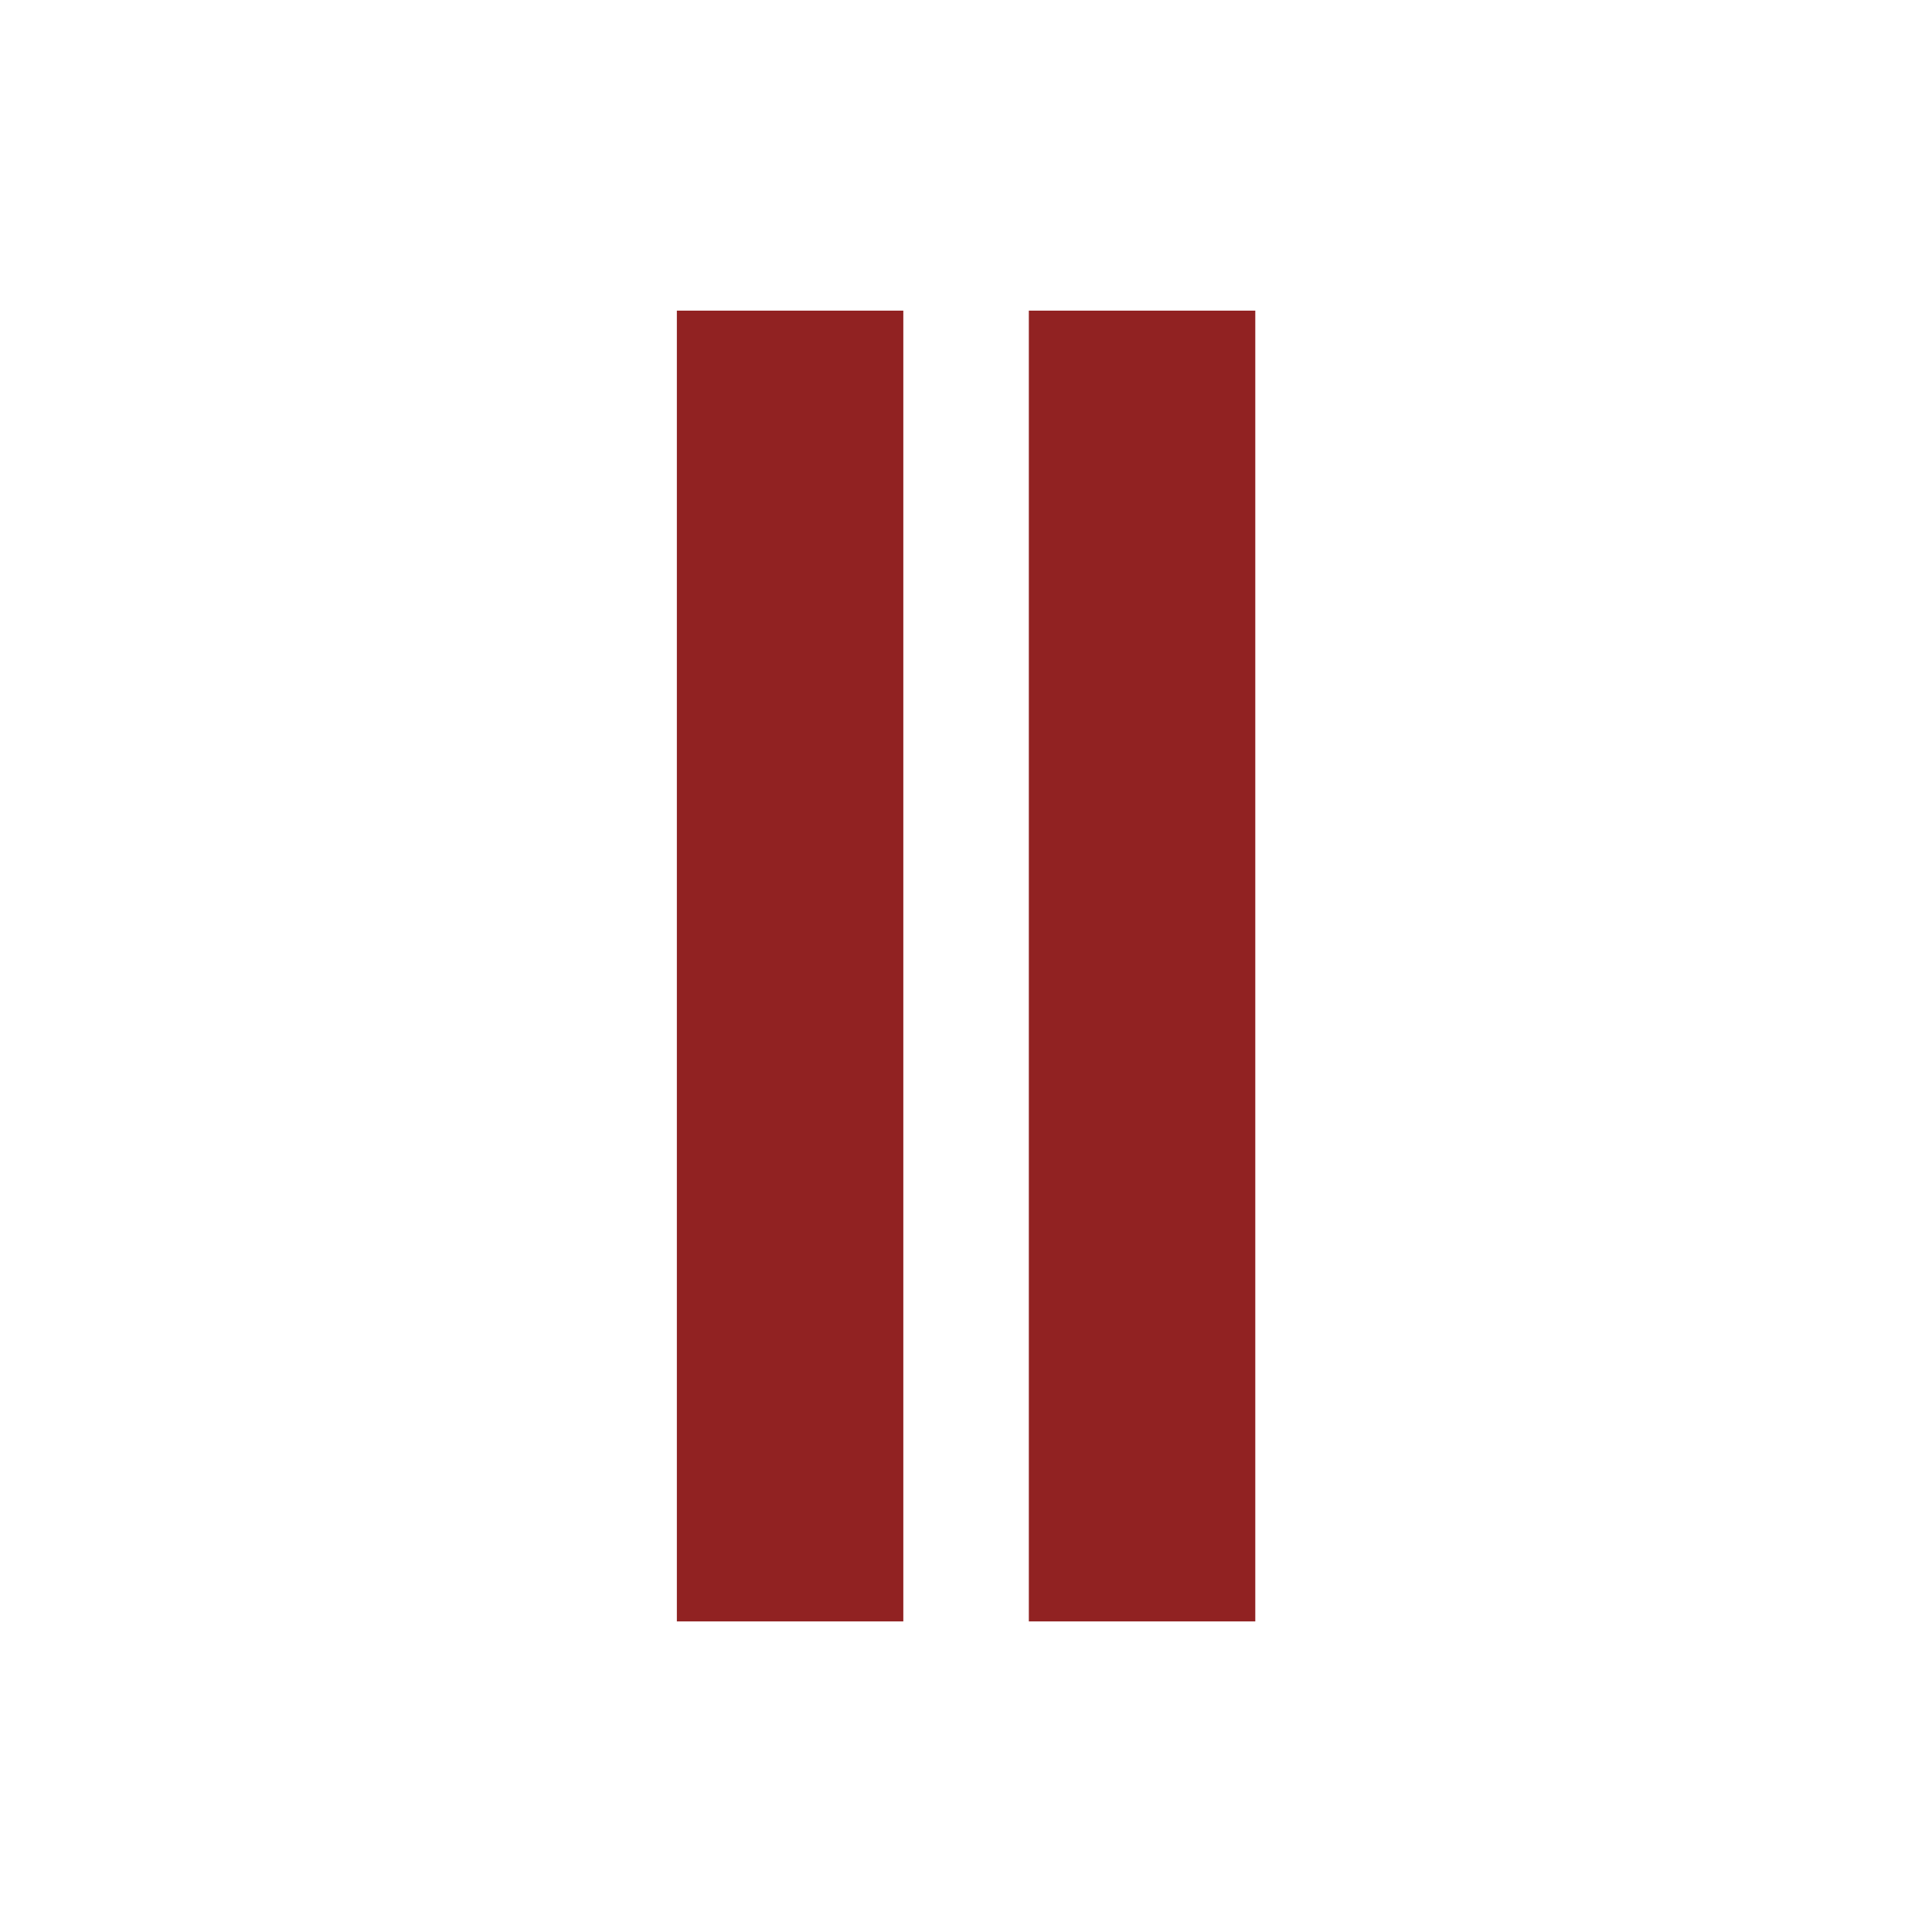
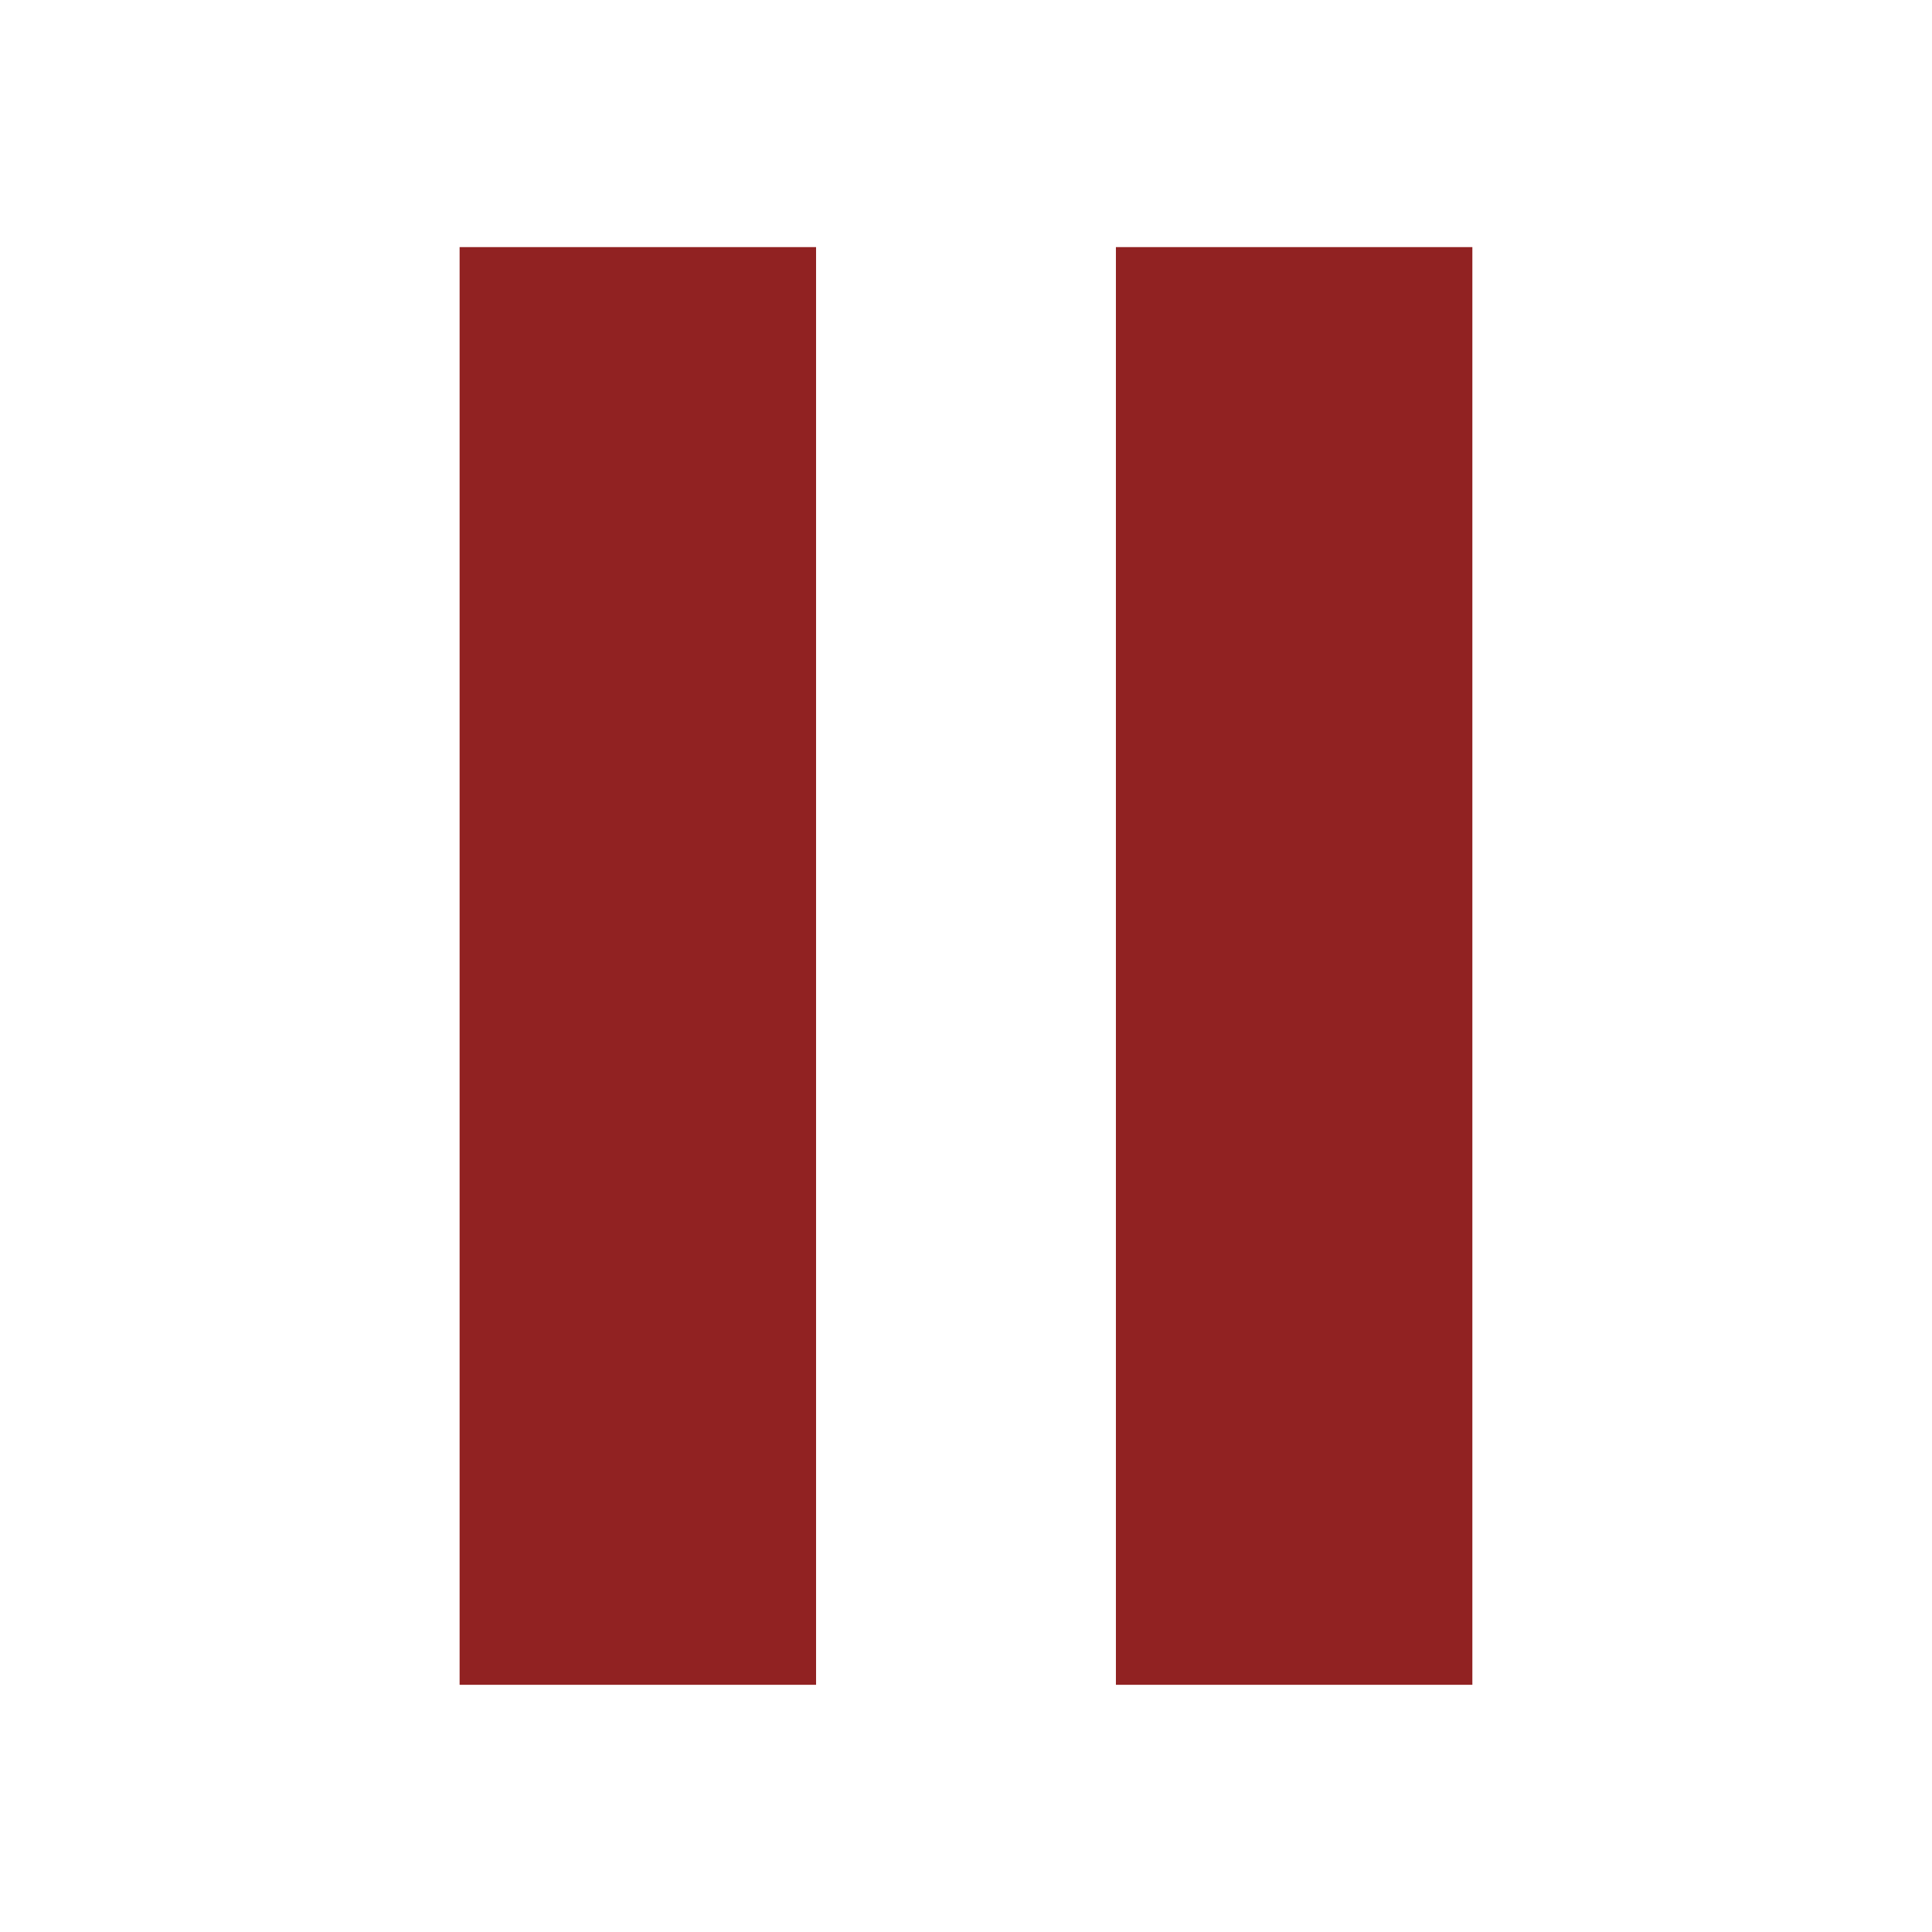
<svg xmlns="http://www.w3.org/2000/svg" width="20mm" height="20mm" viewBox="0 0 20 20" version="1.1" id="svg8">
  <defs id="defs2" />
  <g id="layer1" transform="translate(0,-277)">
    <g id="g820">
-       <g id="g824" transform="matrix(1.72115,0,0,1,-0.888099,-0.3962498)">
-         <rect style="fill:#800000;fill-opacity:0.867;stroke:none;stroke-width:0.465;stroke-miterlimit:4;stroke-dasharray:none;stroke-opacity:1;paint-order:normal" id="rect814" width="1.362" height="13.569" x="4.587" y="280.612" />
-         <rect y="280.612" x="6.704" height="13.569" width="1.362" id="rect816" style="fill:#800000;fill-opacity:0.867;stroke:none;stroke-width:0.465;stroke-miterlimit:4;stroke-dasharray:none;stroke-opacity:1;paint-order:normal" />
+       <g id="g829" transform="translate(-0.529166)">
+         <rect style="fill:#800000;fill-opacity:0.867;stroke:none;stroke-width:0.802;stroke-miterlimit:4;stroke-dasharray:none;stroke-opacity:1;paint-order:normal" id="rect814" width="3.69" height="14.883" x="5.287" y="279.558" />
+         <rect y="279.558" x="12.081" height="14.883" width="3.69" id="rect816" style="fill:#800000;fill-opacity:0.867;stroke:none;stroke-width:0.802;stroke-miterlimit:4;stroke-dasharray:none;stroke-opacity:1;paint-order:normal" />
      </g>
    </g>
  </g>
</svg>
